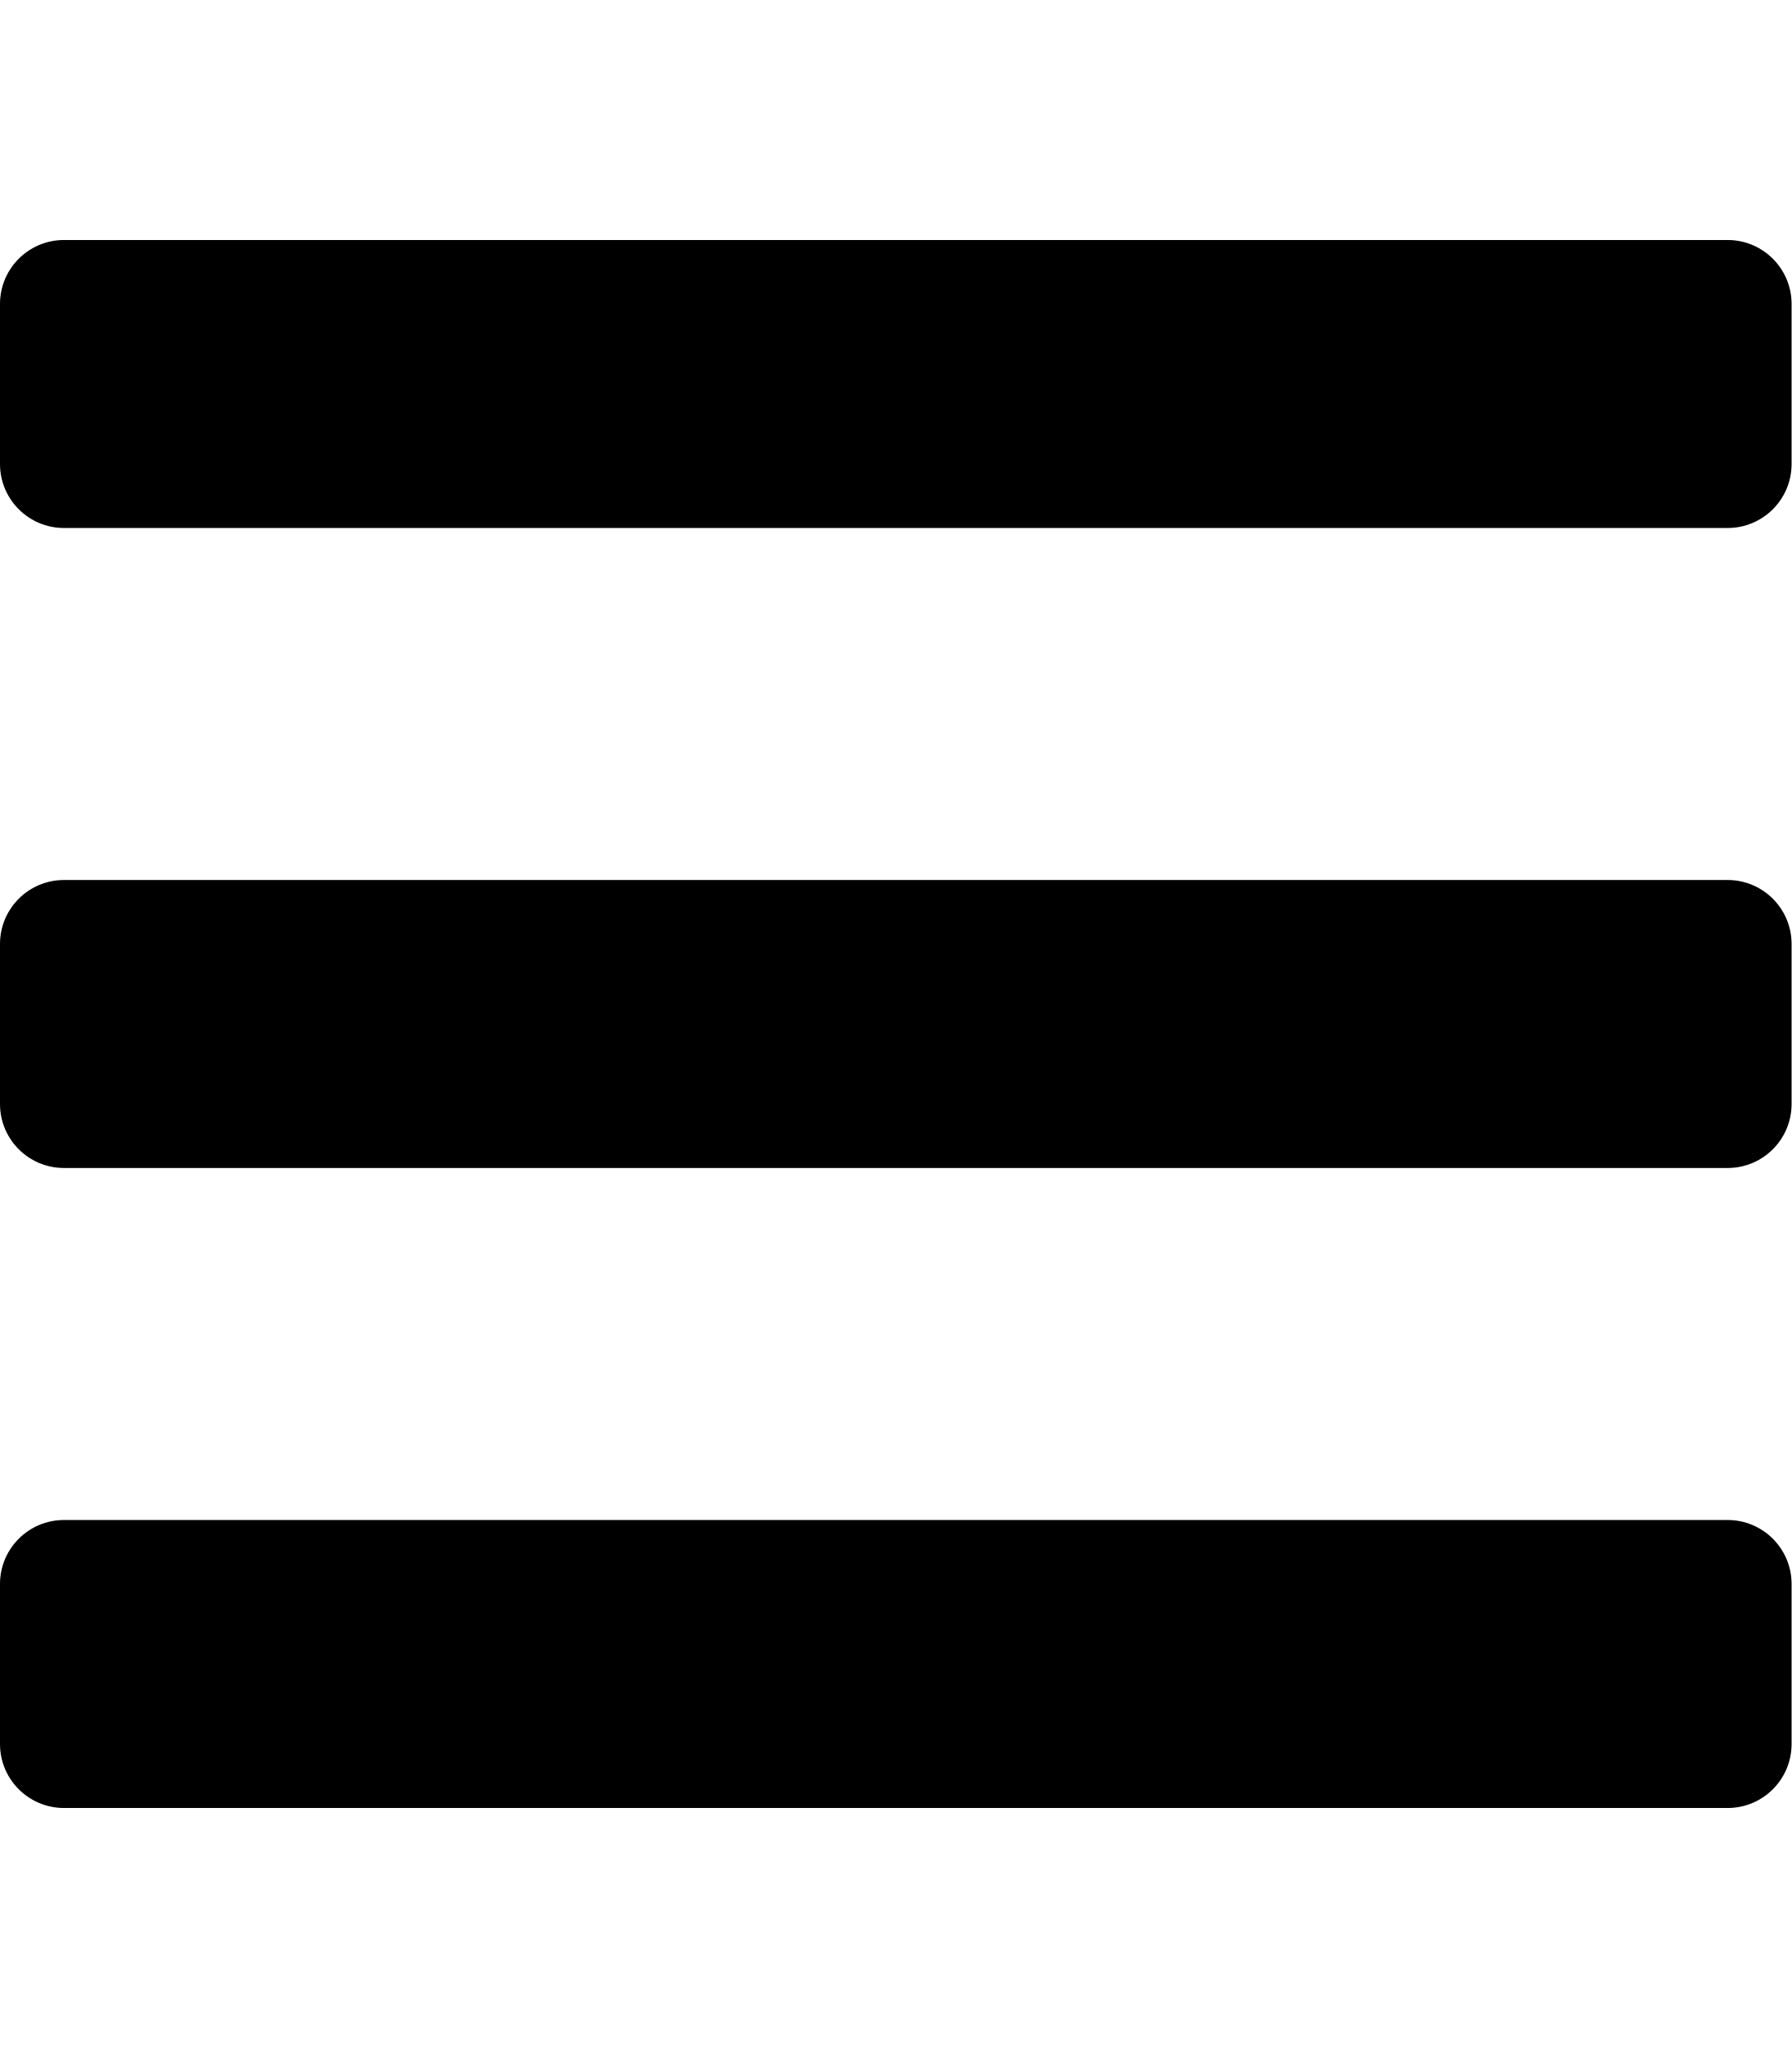
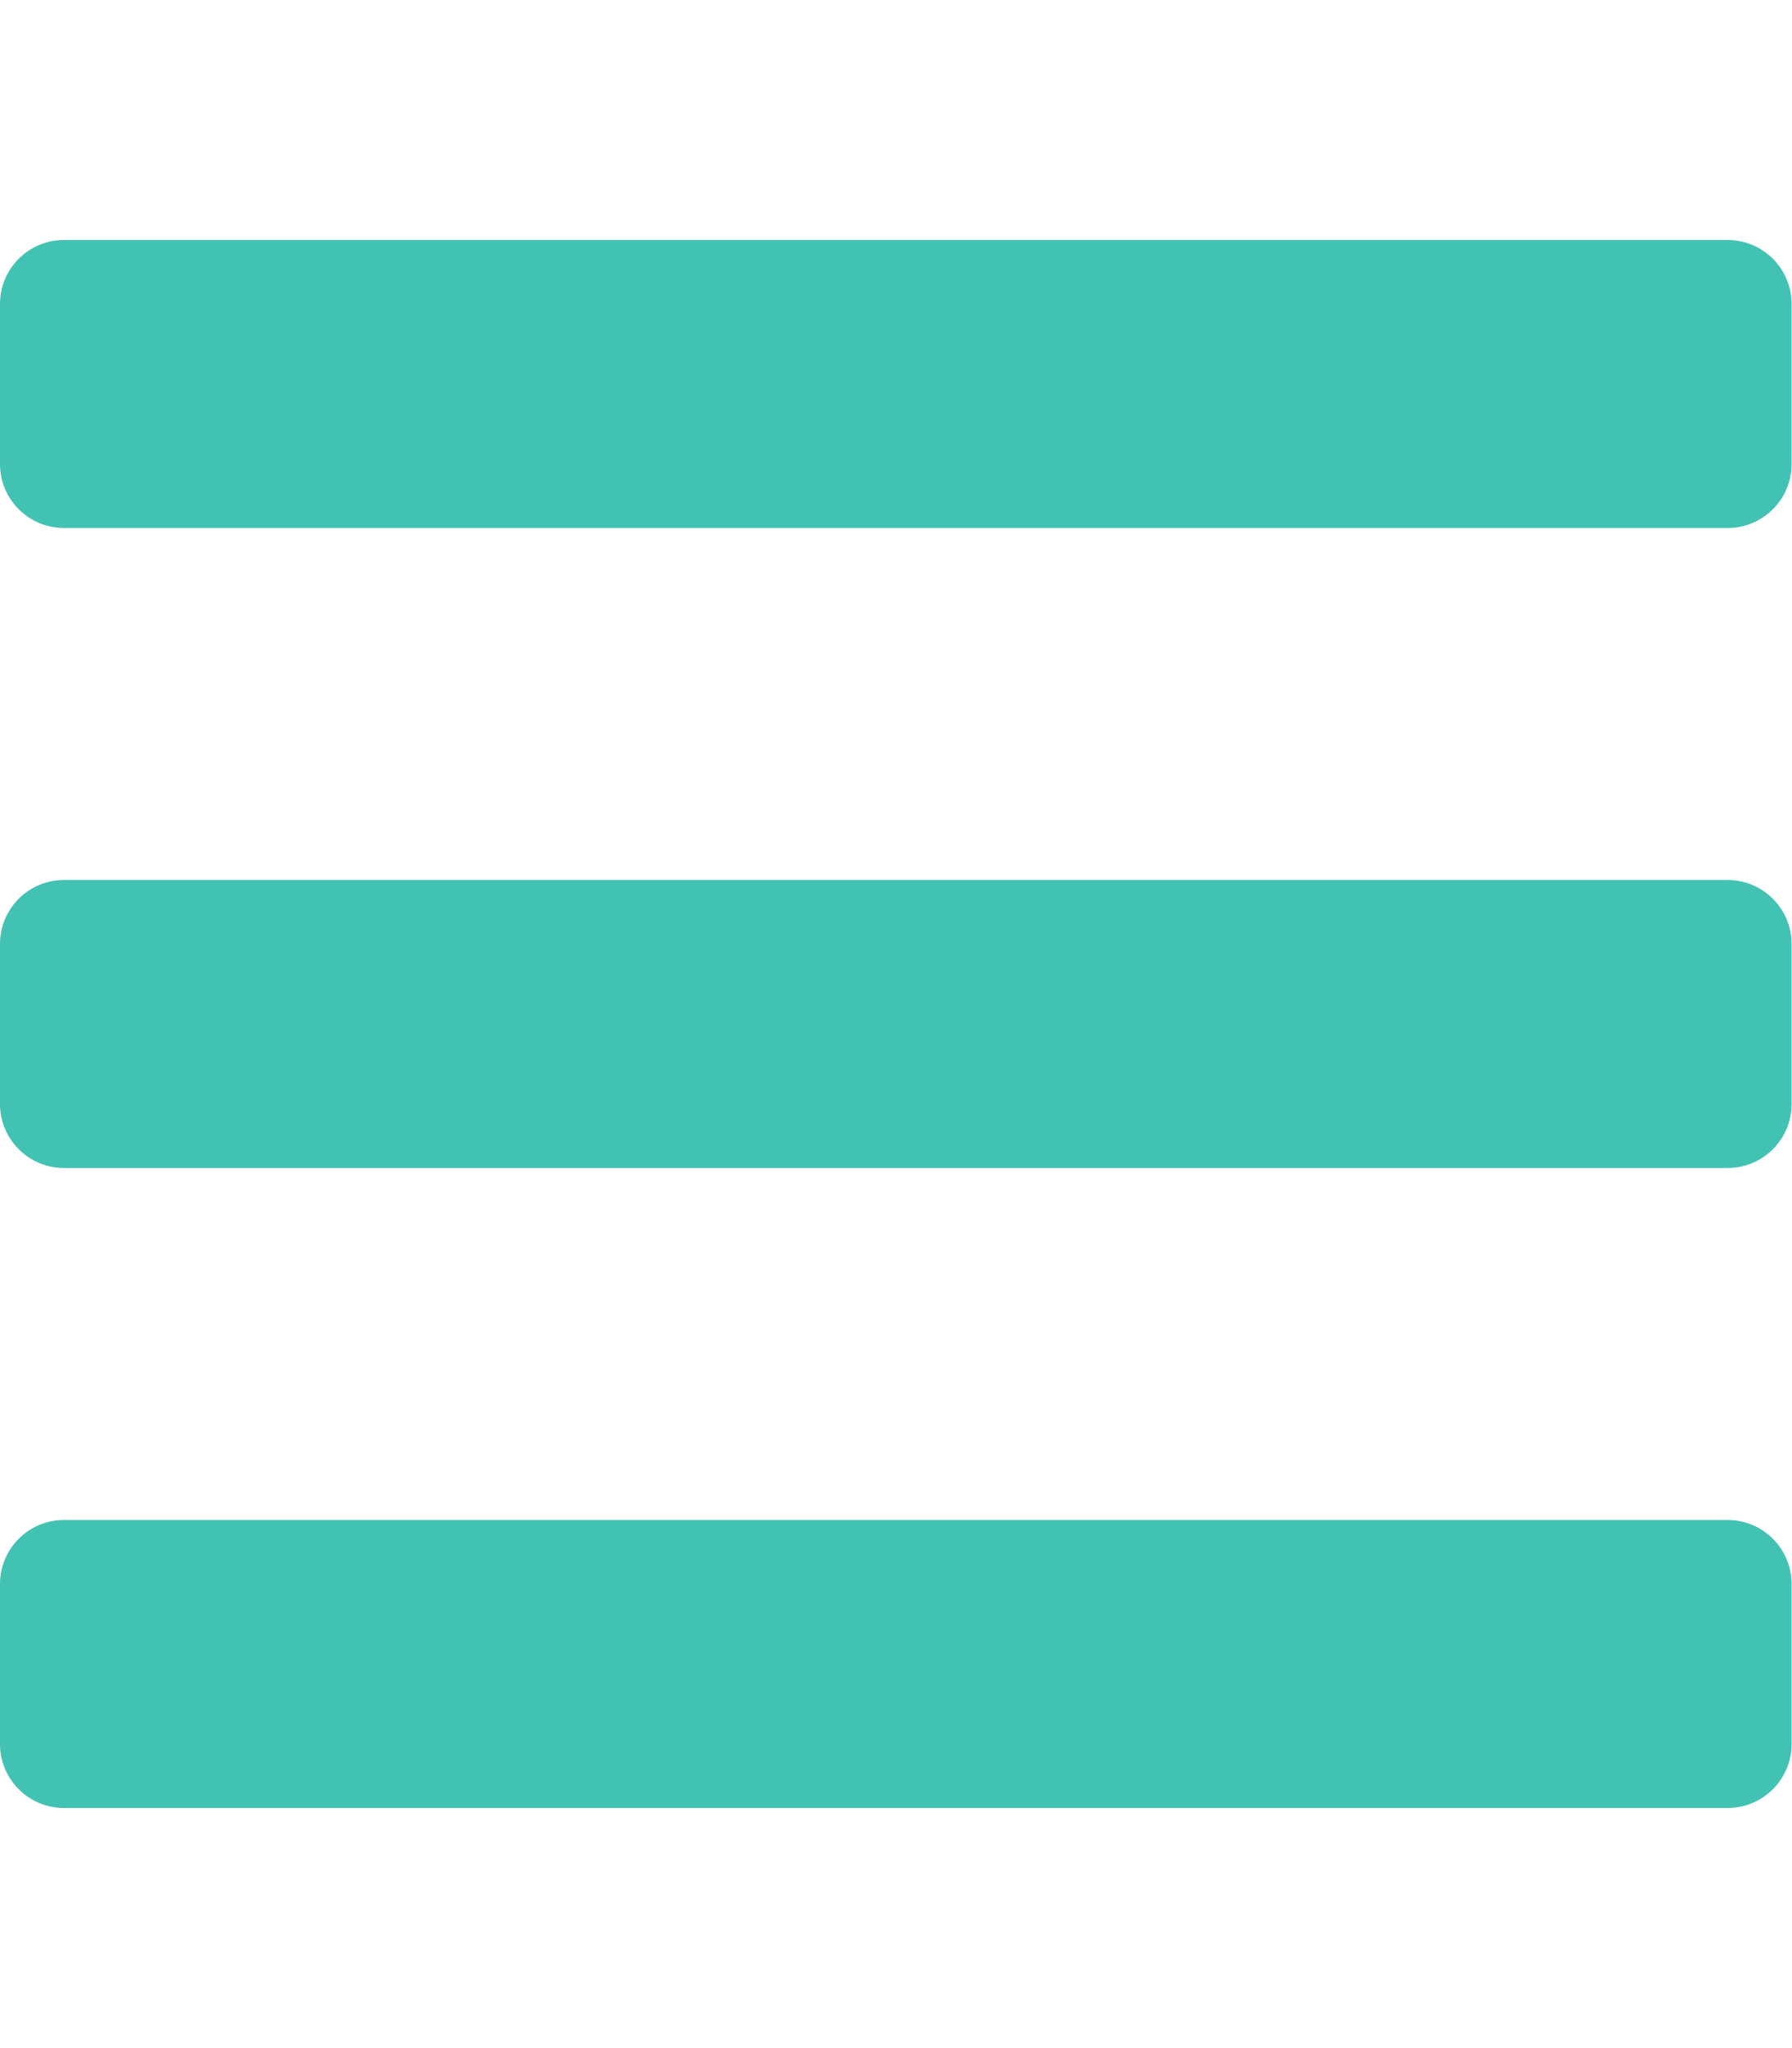
<svg xmlns="http://www.w3.org/2000/svg" aria-hidden="true" focusable="false" data-prefix="fas" data-icon="bars" class="svg-inline--fa fa-bars fa-w-14" role="img" viewBox="0 0 448 512">
-   <path fill="currentColor" d="M16 132h416c8.837 0 16-7.163 16-16V76c0-8.837-7.163-16-16-16H16C7.163 60 0 67.163 0 76v40c0 8.837 7.163 16 16 16zm0 160h416c8.837 0 16-7.163 16-16v-40c0-8.837-7.163-16-16-16H16c-8.837 0-16 7.163-16 16v40c0 8.837 7.163 16 16 16zm0 160h416c8.837 0 16-7.163 16-16v-40c0-8.837-7.163-16-16-16H16c-8.837 0-16 7.163-16 16v40c0 8.837 7.163 16 16 16z" />
+   <path fill="#42c2b3" d="M16 132h416c8.837 0 16-7.163 16-16V76c0-8.837-7.163-16-16-16H16C7.163 60 0 67.163 0 76v40c0 8.837 7.163 16 16 16zm0 160h416c8.837 0 16-7.163 16-16v-40c0-8.837-7.163-16-16-16H16c-8.837 0-16 7.163-16 16v40c0 8.837 7.163 16 16 16zm0 160h416c8.837 0 16-7.163 16-16v-40c0-8.837-7.163-16-16-16H16c-8.837 0-16 7.163-16 16v40c0 8.837 7.163 16 16 16z" />
</svg>
